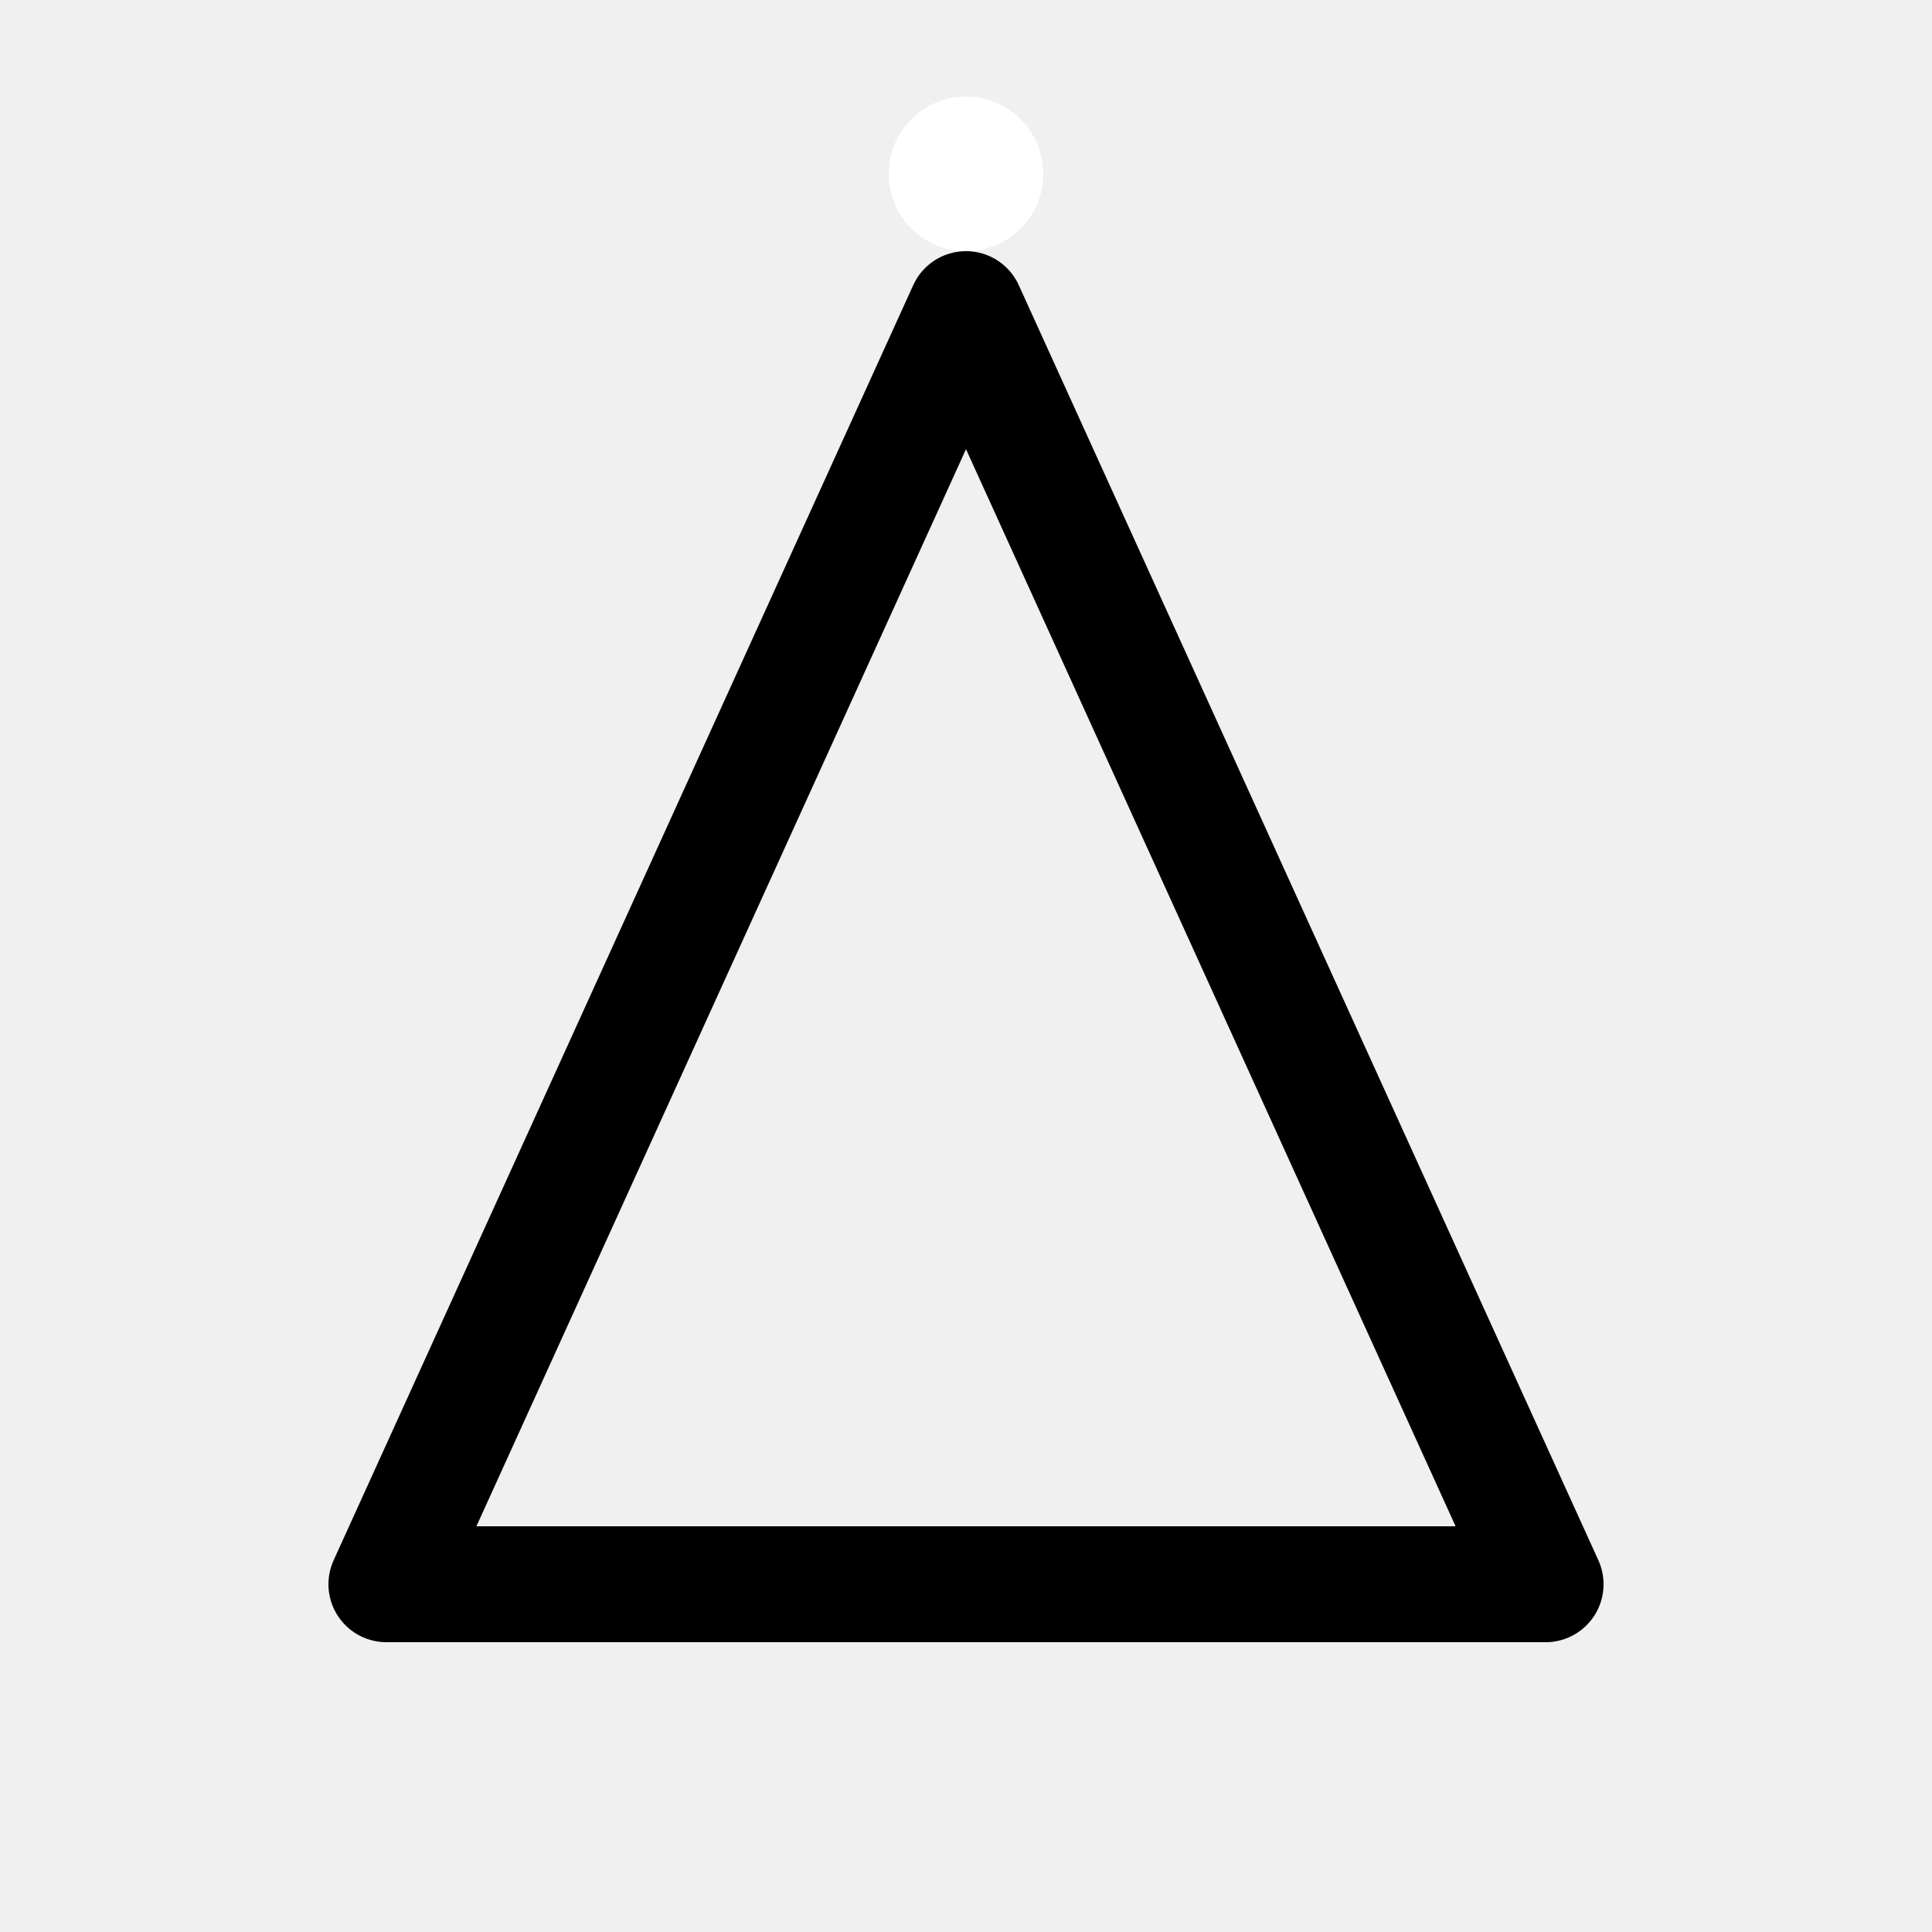
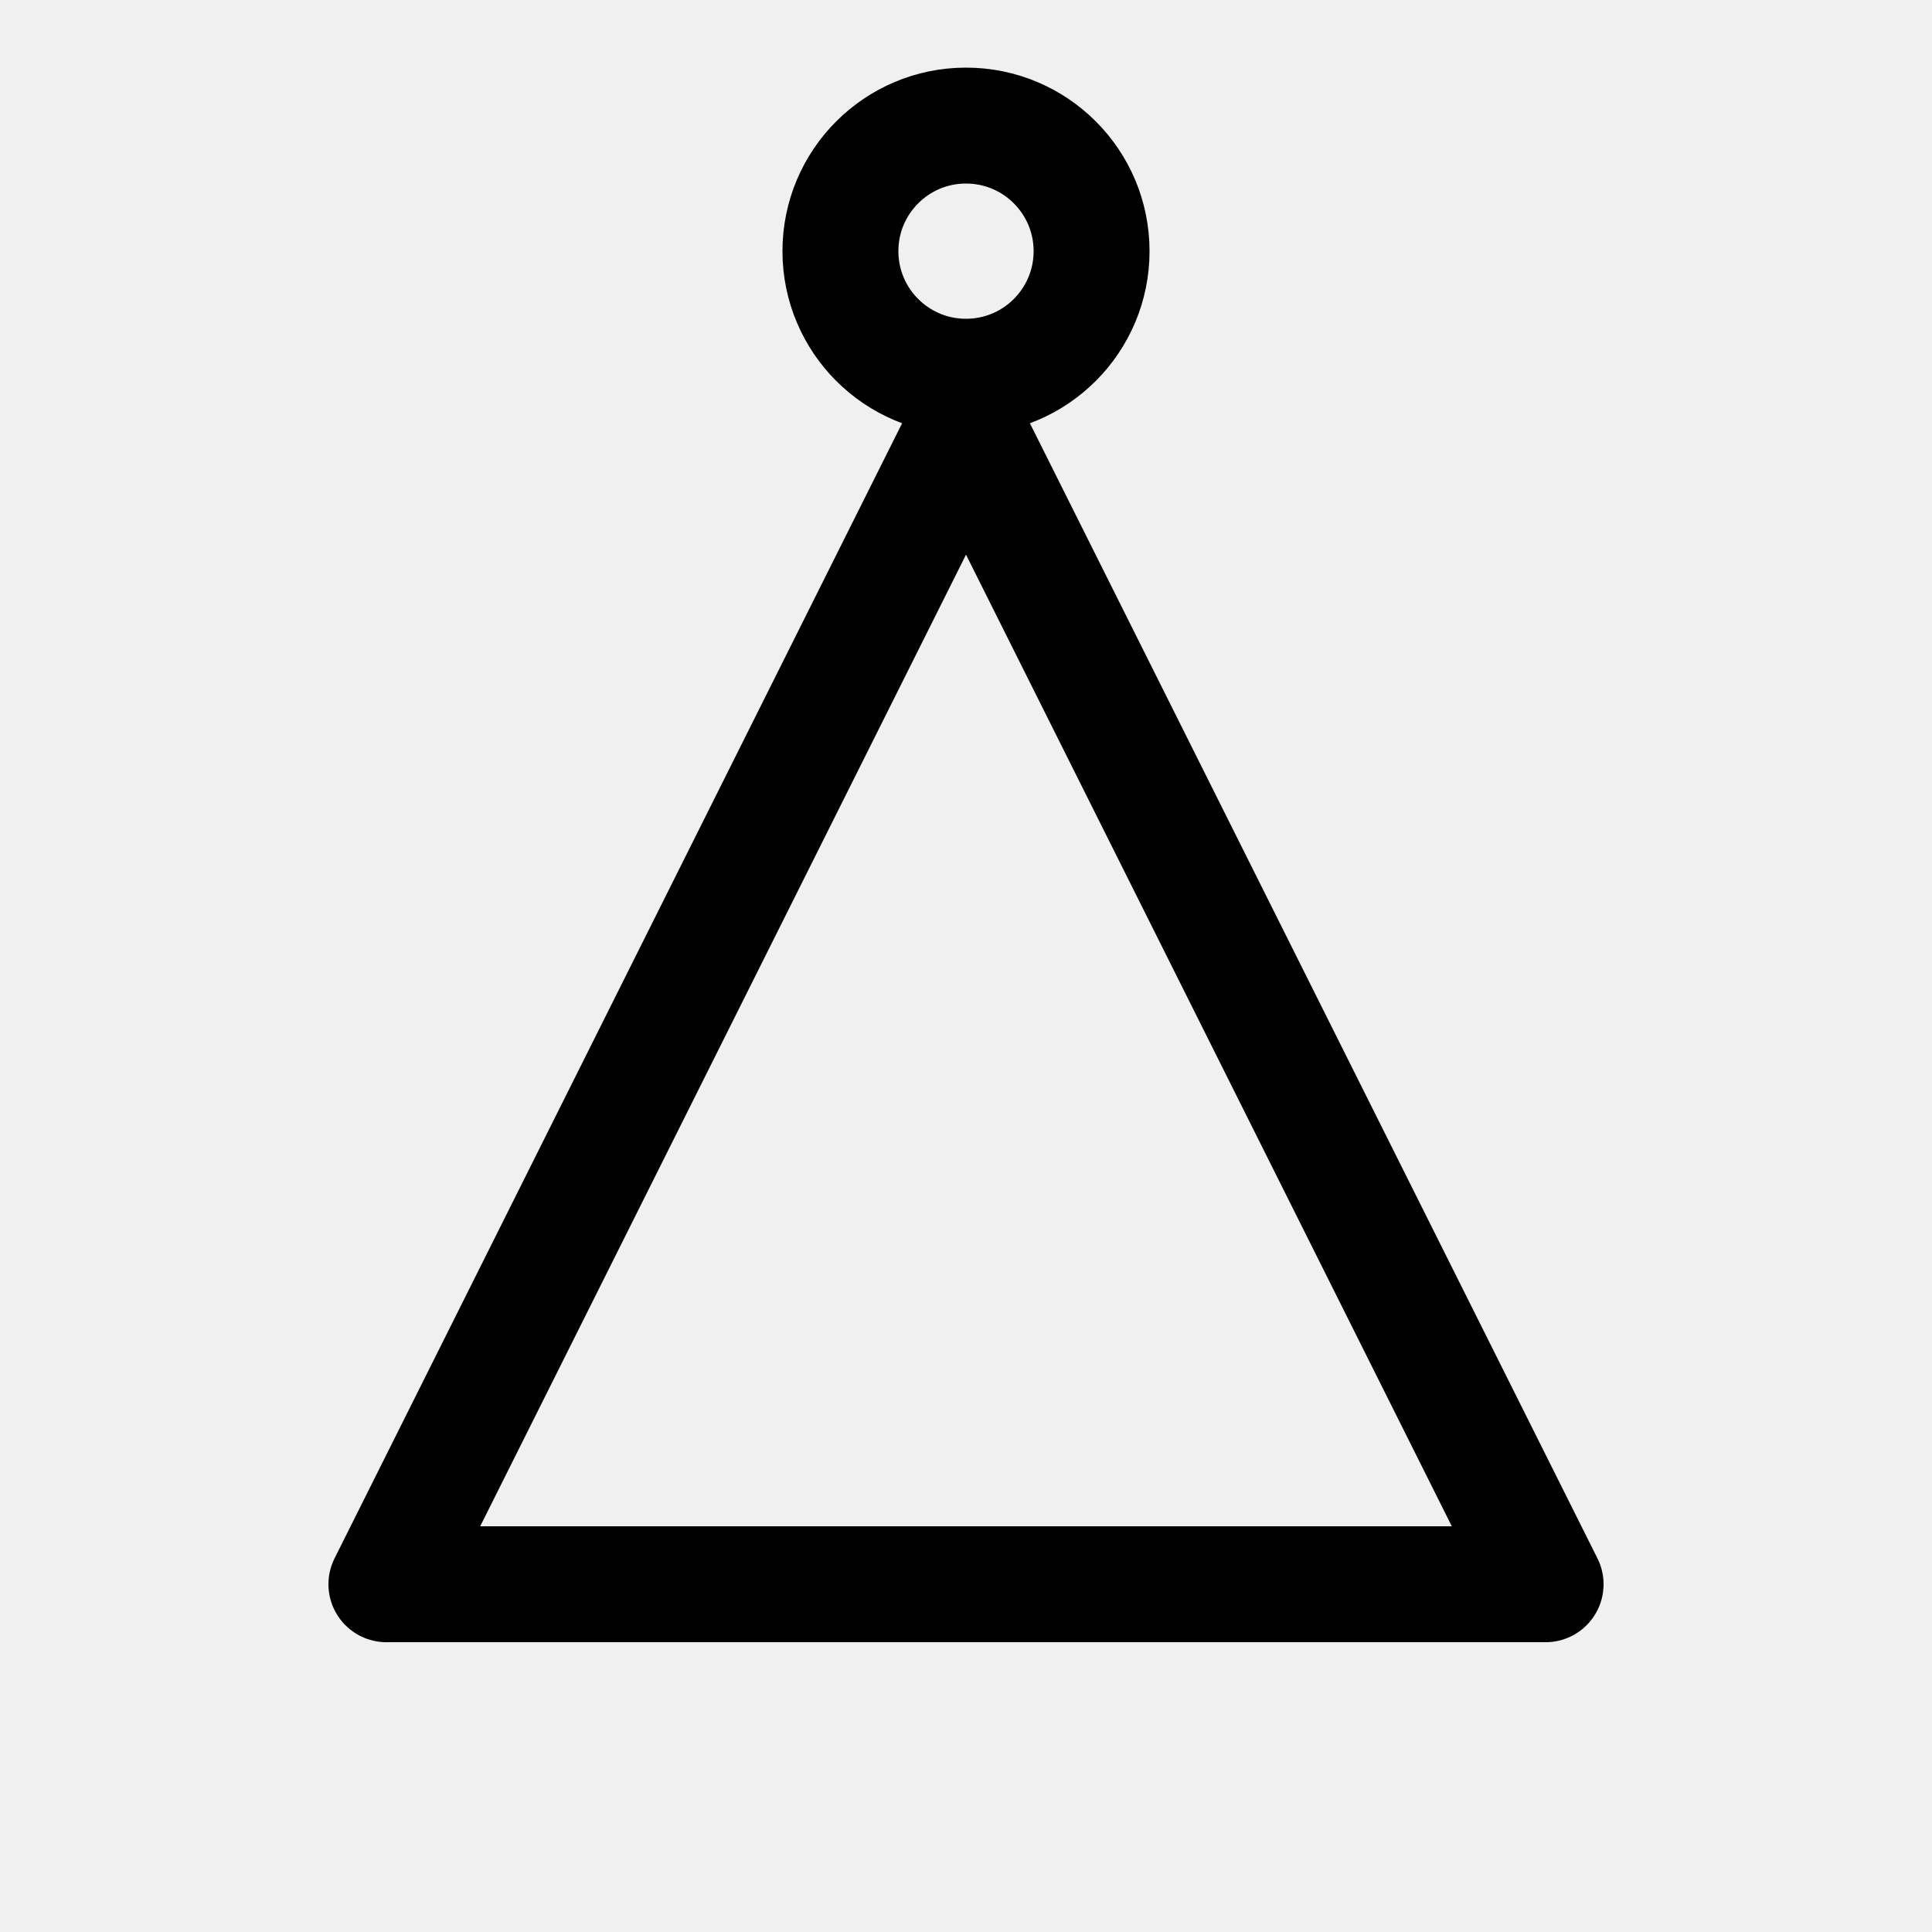
<svg xmlns="http://www.w3.org/2000/svg" width="1000" height="1000" viewBox="0 0 1000 1000" preserveAspectRatio="xMidYMid meet">
  <g fill="none" stroke="currentColor" stroke-width="60" stroke-linecap="round" stroke-linejoin="round">
-     <path d="M500 160 L200 820 L800 820 Z" />
+     <path d="M 500,220 L 200,820 L 800,820 Z" />
+     <circle cx="500" cy="130" r="65" fill="none" />
  </g>
-   <circle cx="500" cy="90" r="40" fill="white" stroke="none" />
-   <g fill="none" stroke="currentColor" stroke-width="60" stroke-linecap="round" stroke-linejoin="round">
- </g>
</svg>
